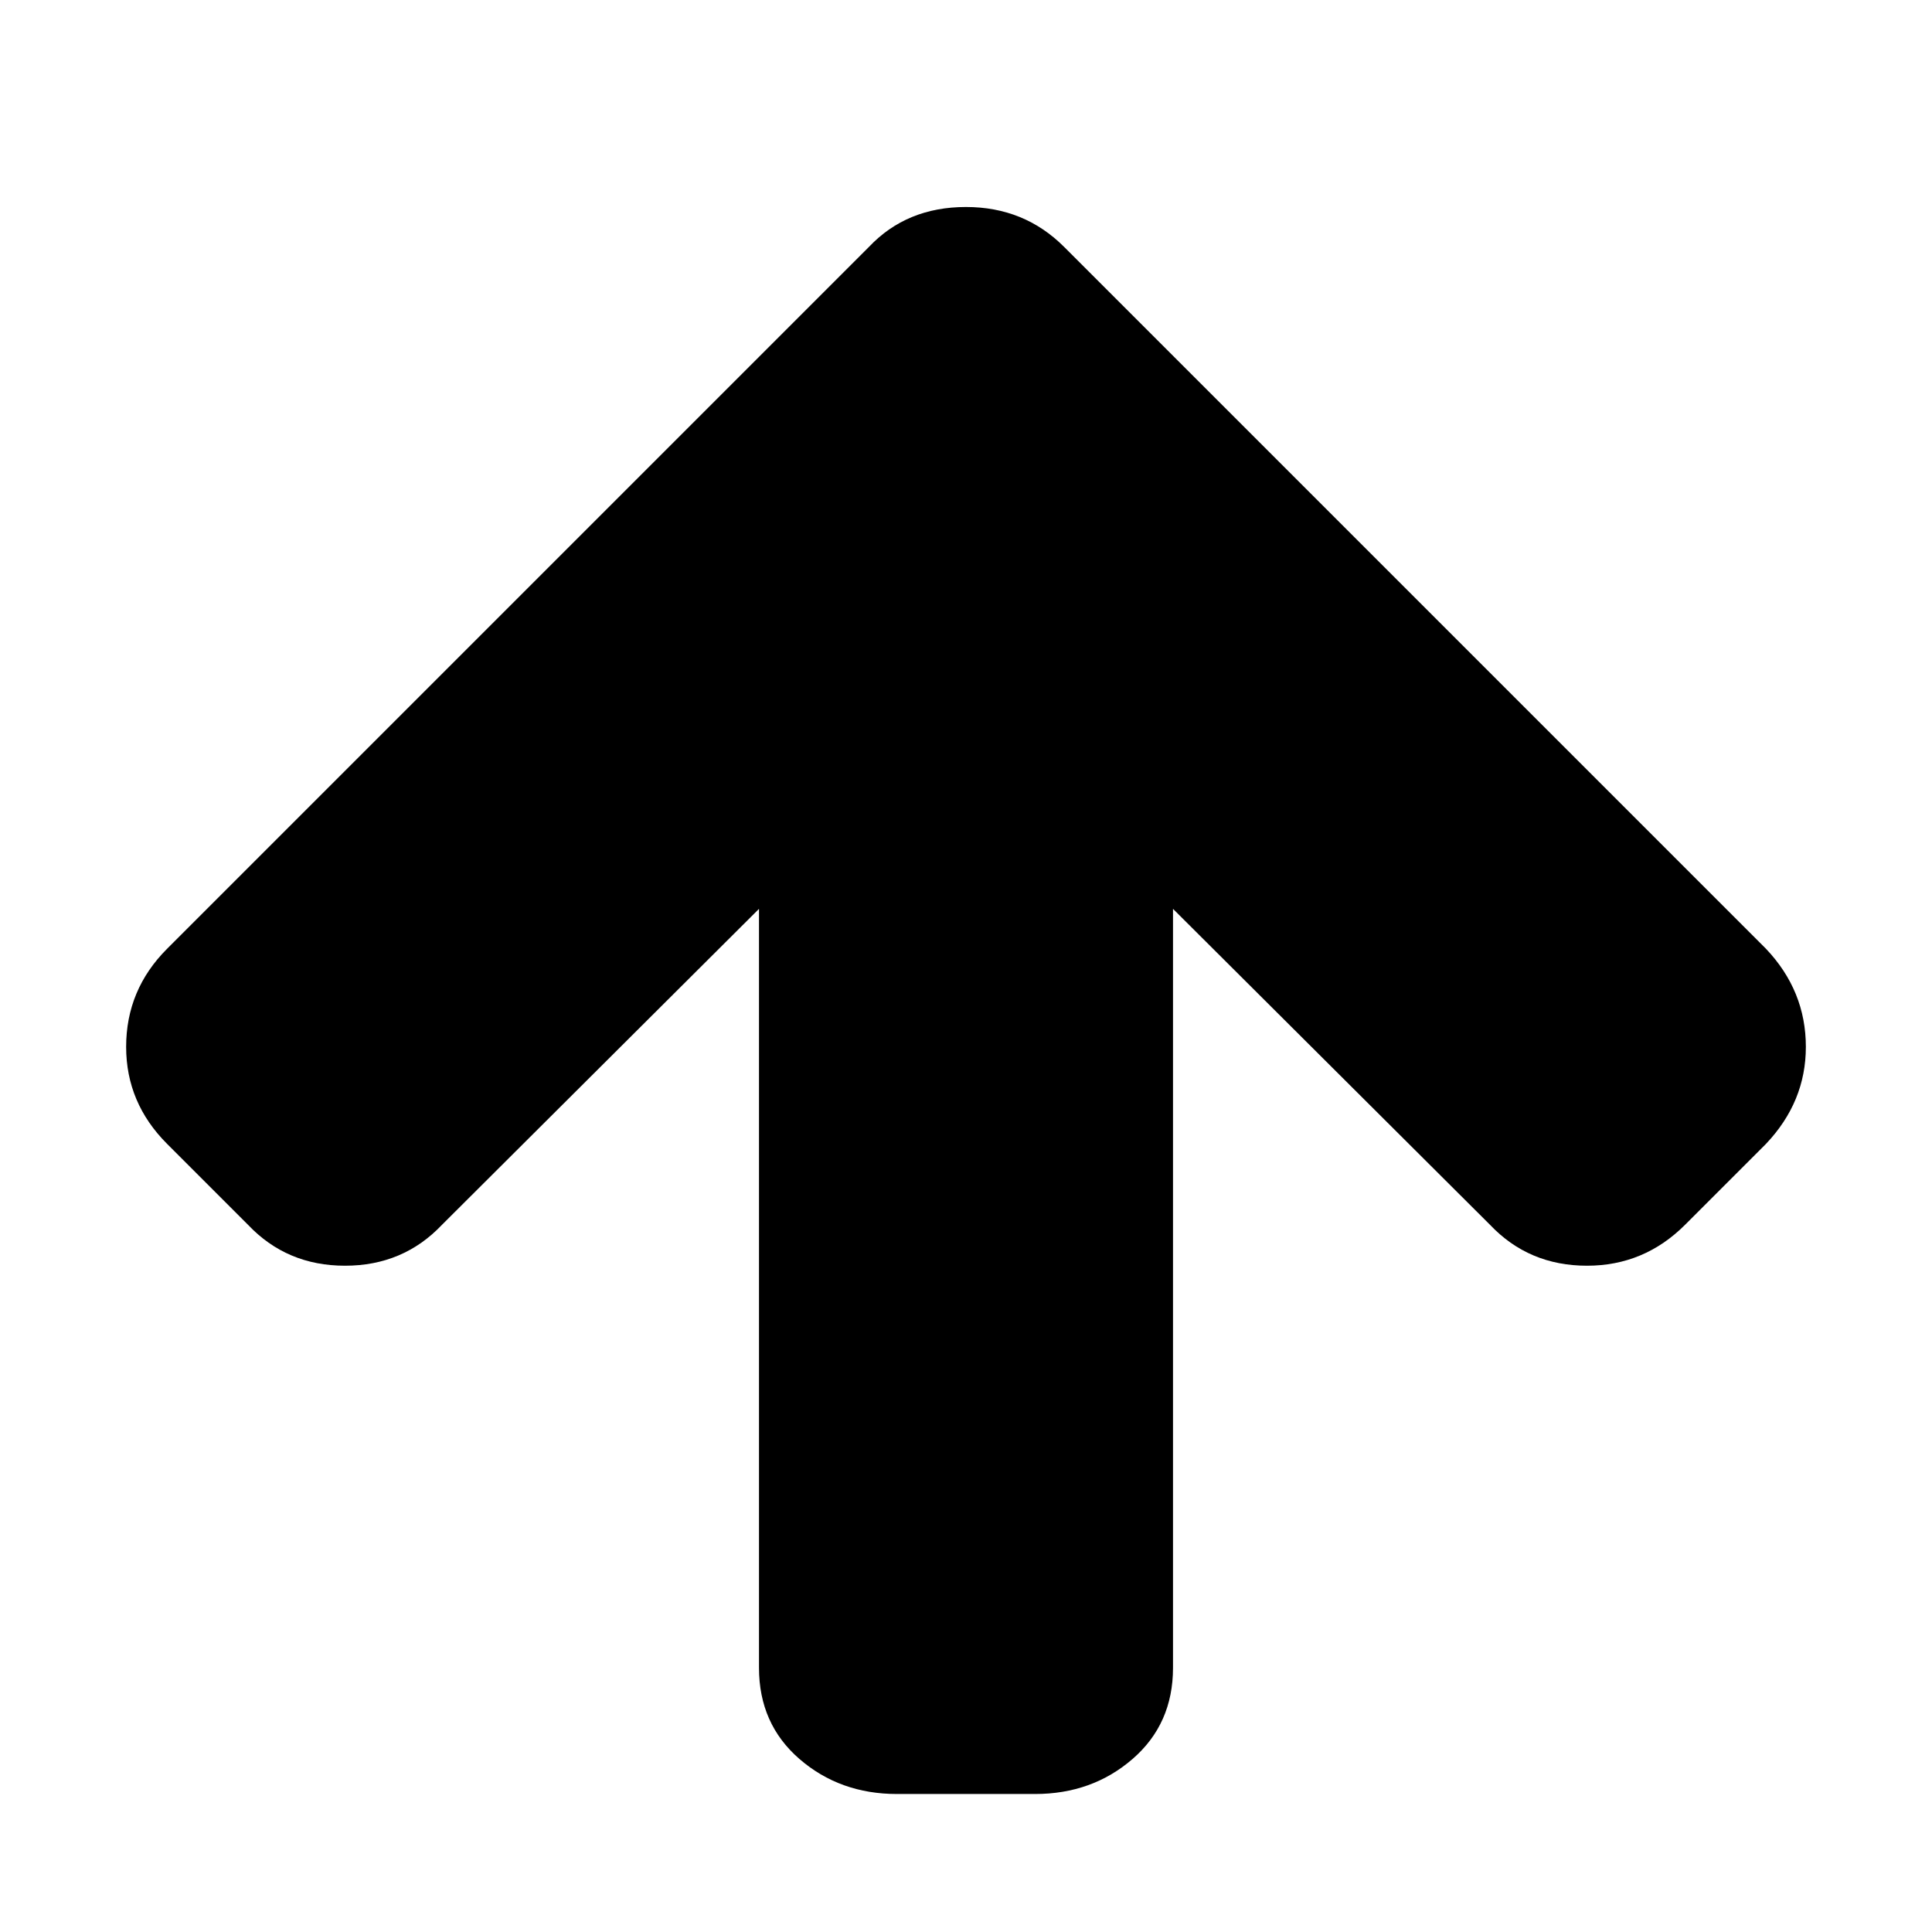
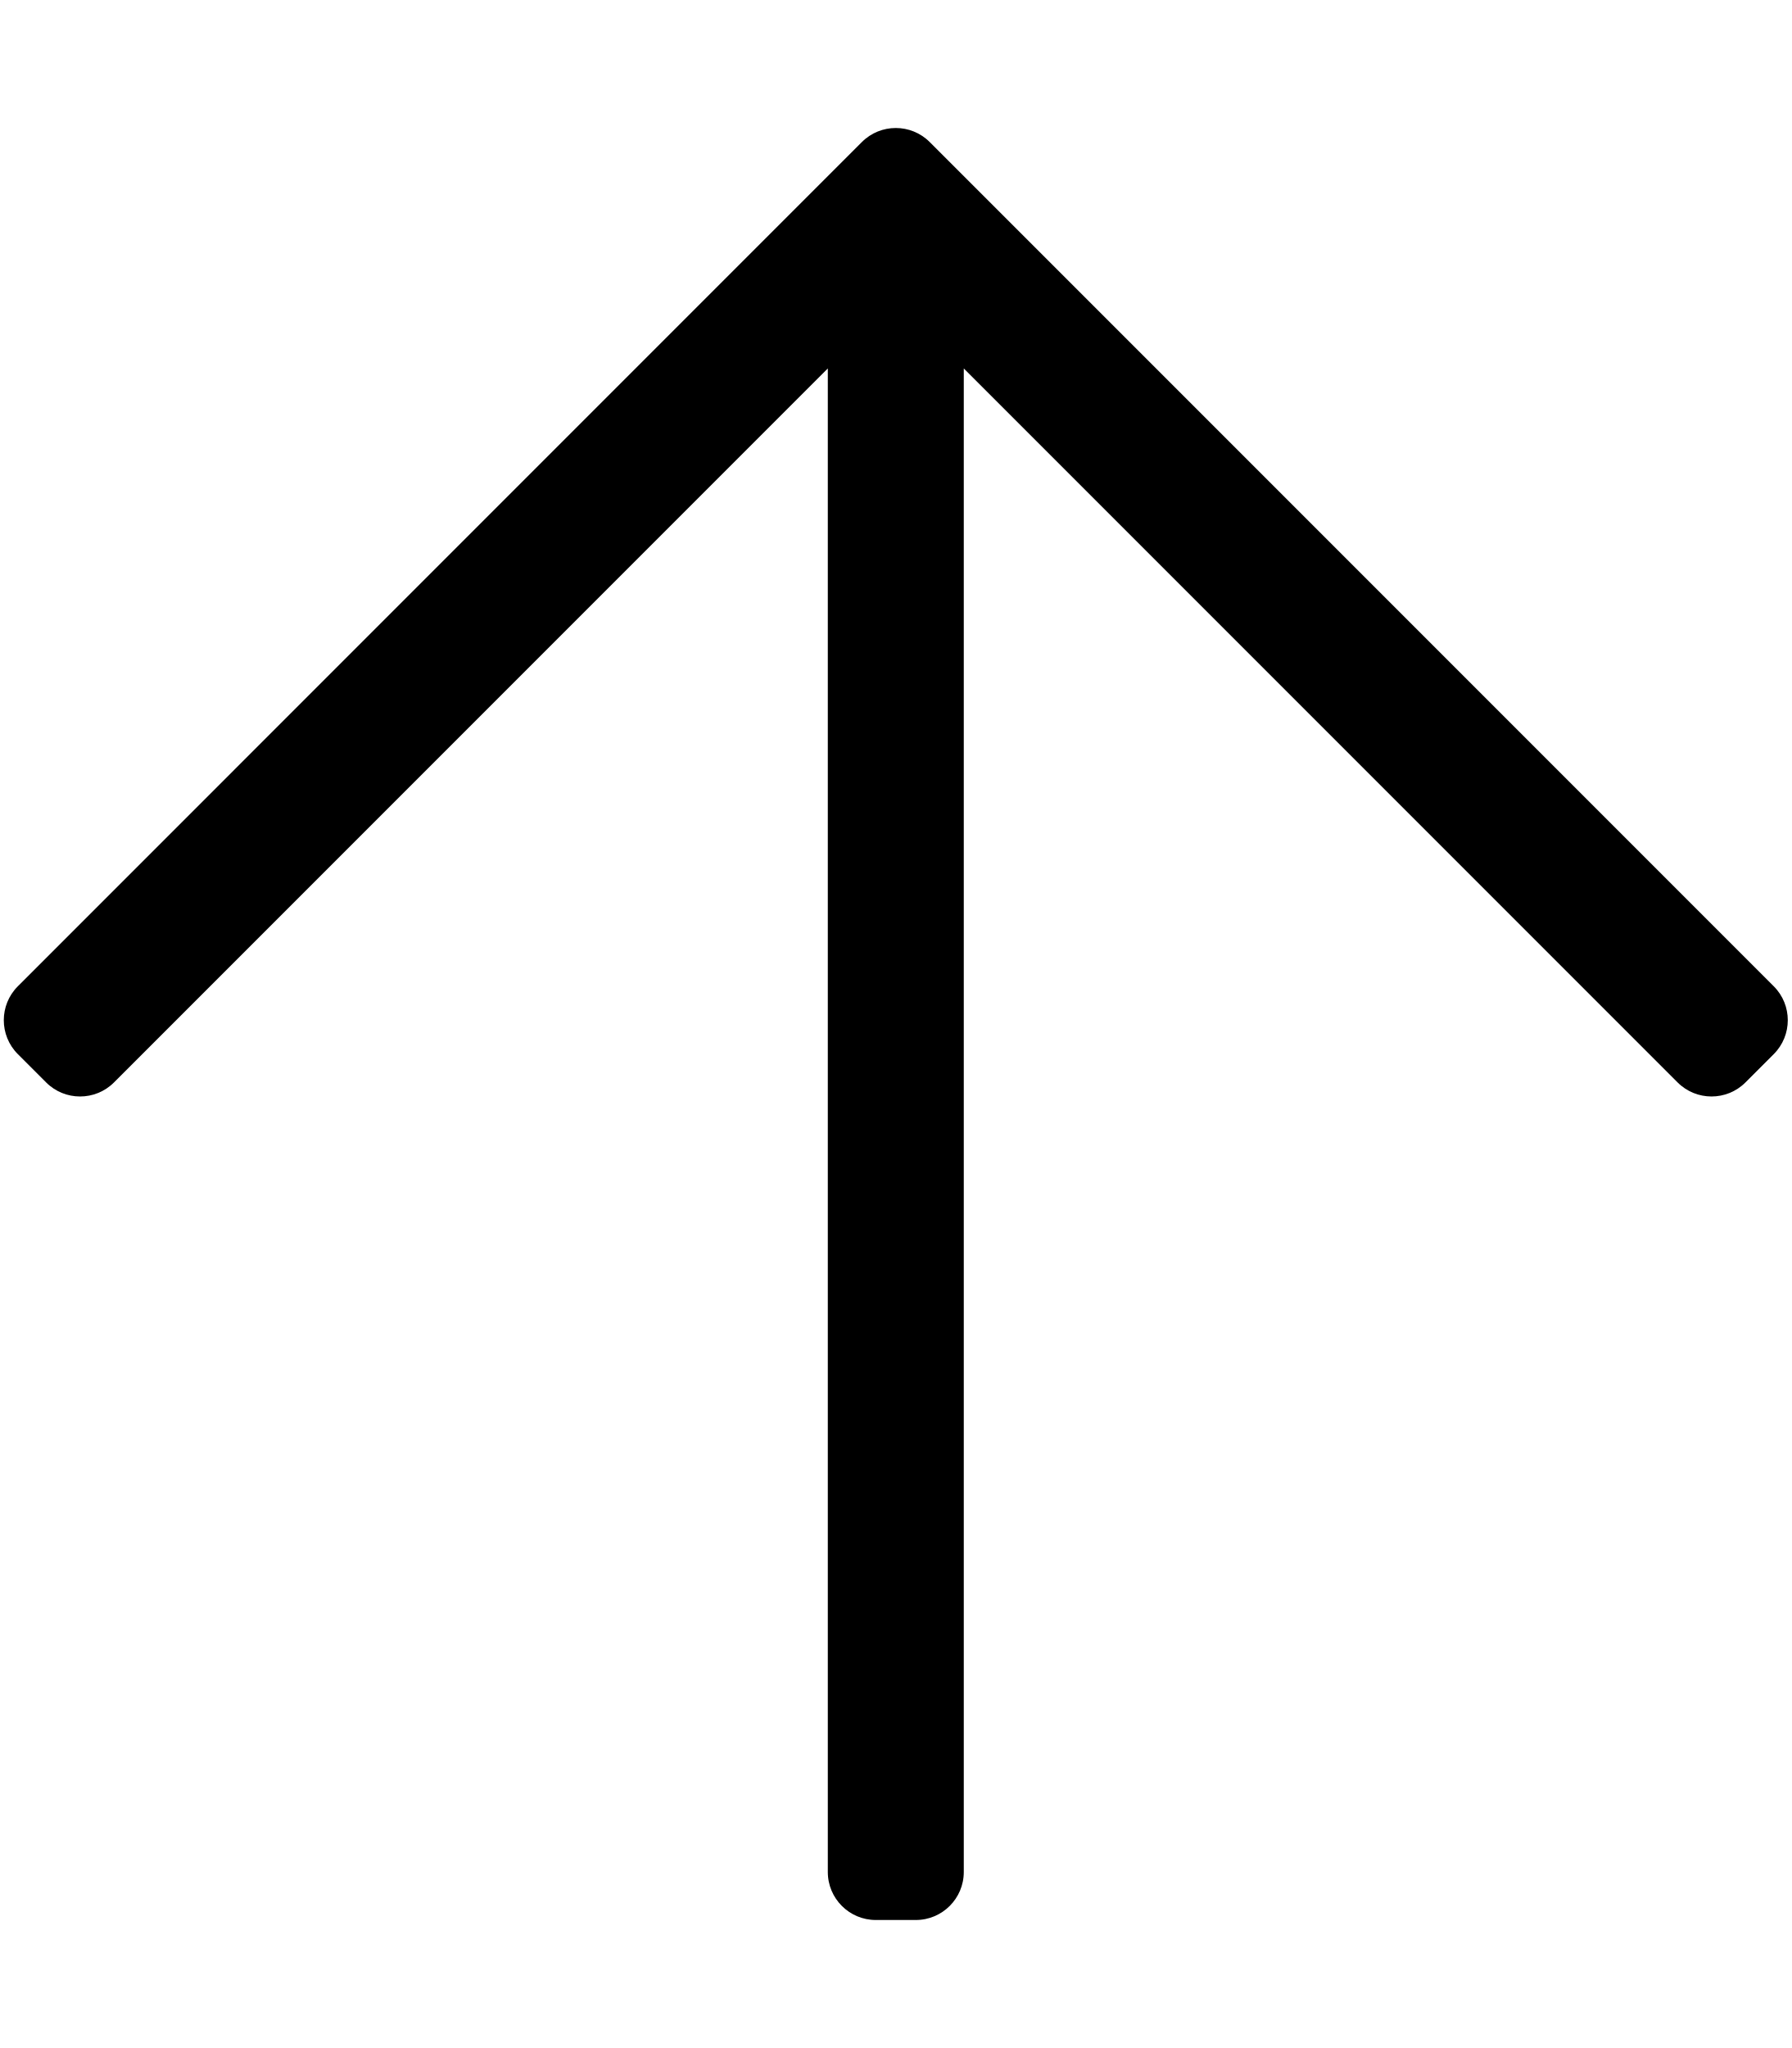
- <svg xmlns="http://www.w3.org/2000/svg" width="1792" height="1792" viewBox="0 0 1792 1792">
-   <path d="M1675 971q0 51-37 90l-75 75q-38 38-91 38-54 0-90-38l-294-293v704q0 52-37.5 84.5t-90.5 32.5h-128q-53 0-90.5-32.5t-37.5-84.5v-704l-294 293q-36 38-90 38t-90-38l-75-75q-38-38-38-90 0-53 38-91l651-651q35-37 90-37 54 0 91 37l651 651q37 39 37 91z" />
+ <svg xmlns="http://www.w3.org/2000/svg" viewBox="0 0 448 512">
+   <path d="M4.465 263.536l7.07 7.071c4.686 4.686 12.284 4.686 16.971 0L207 92.113V468c0 6.627 5.373 12 12 12h10c6.627 0 12-5.373 12-12V92.113l178.494 178.493c4.686 4.686 12.284 4.686 16.971 0l7.07-7.071c4.686-4.686 4.686-12.284 0-16.97l-211.05-211.05c-4.686-4.686-12.284-4.686-16.971 0L4.465 246.566c-4.687 4.686-4.687 12.284 0 16.97z" />
</svg>
